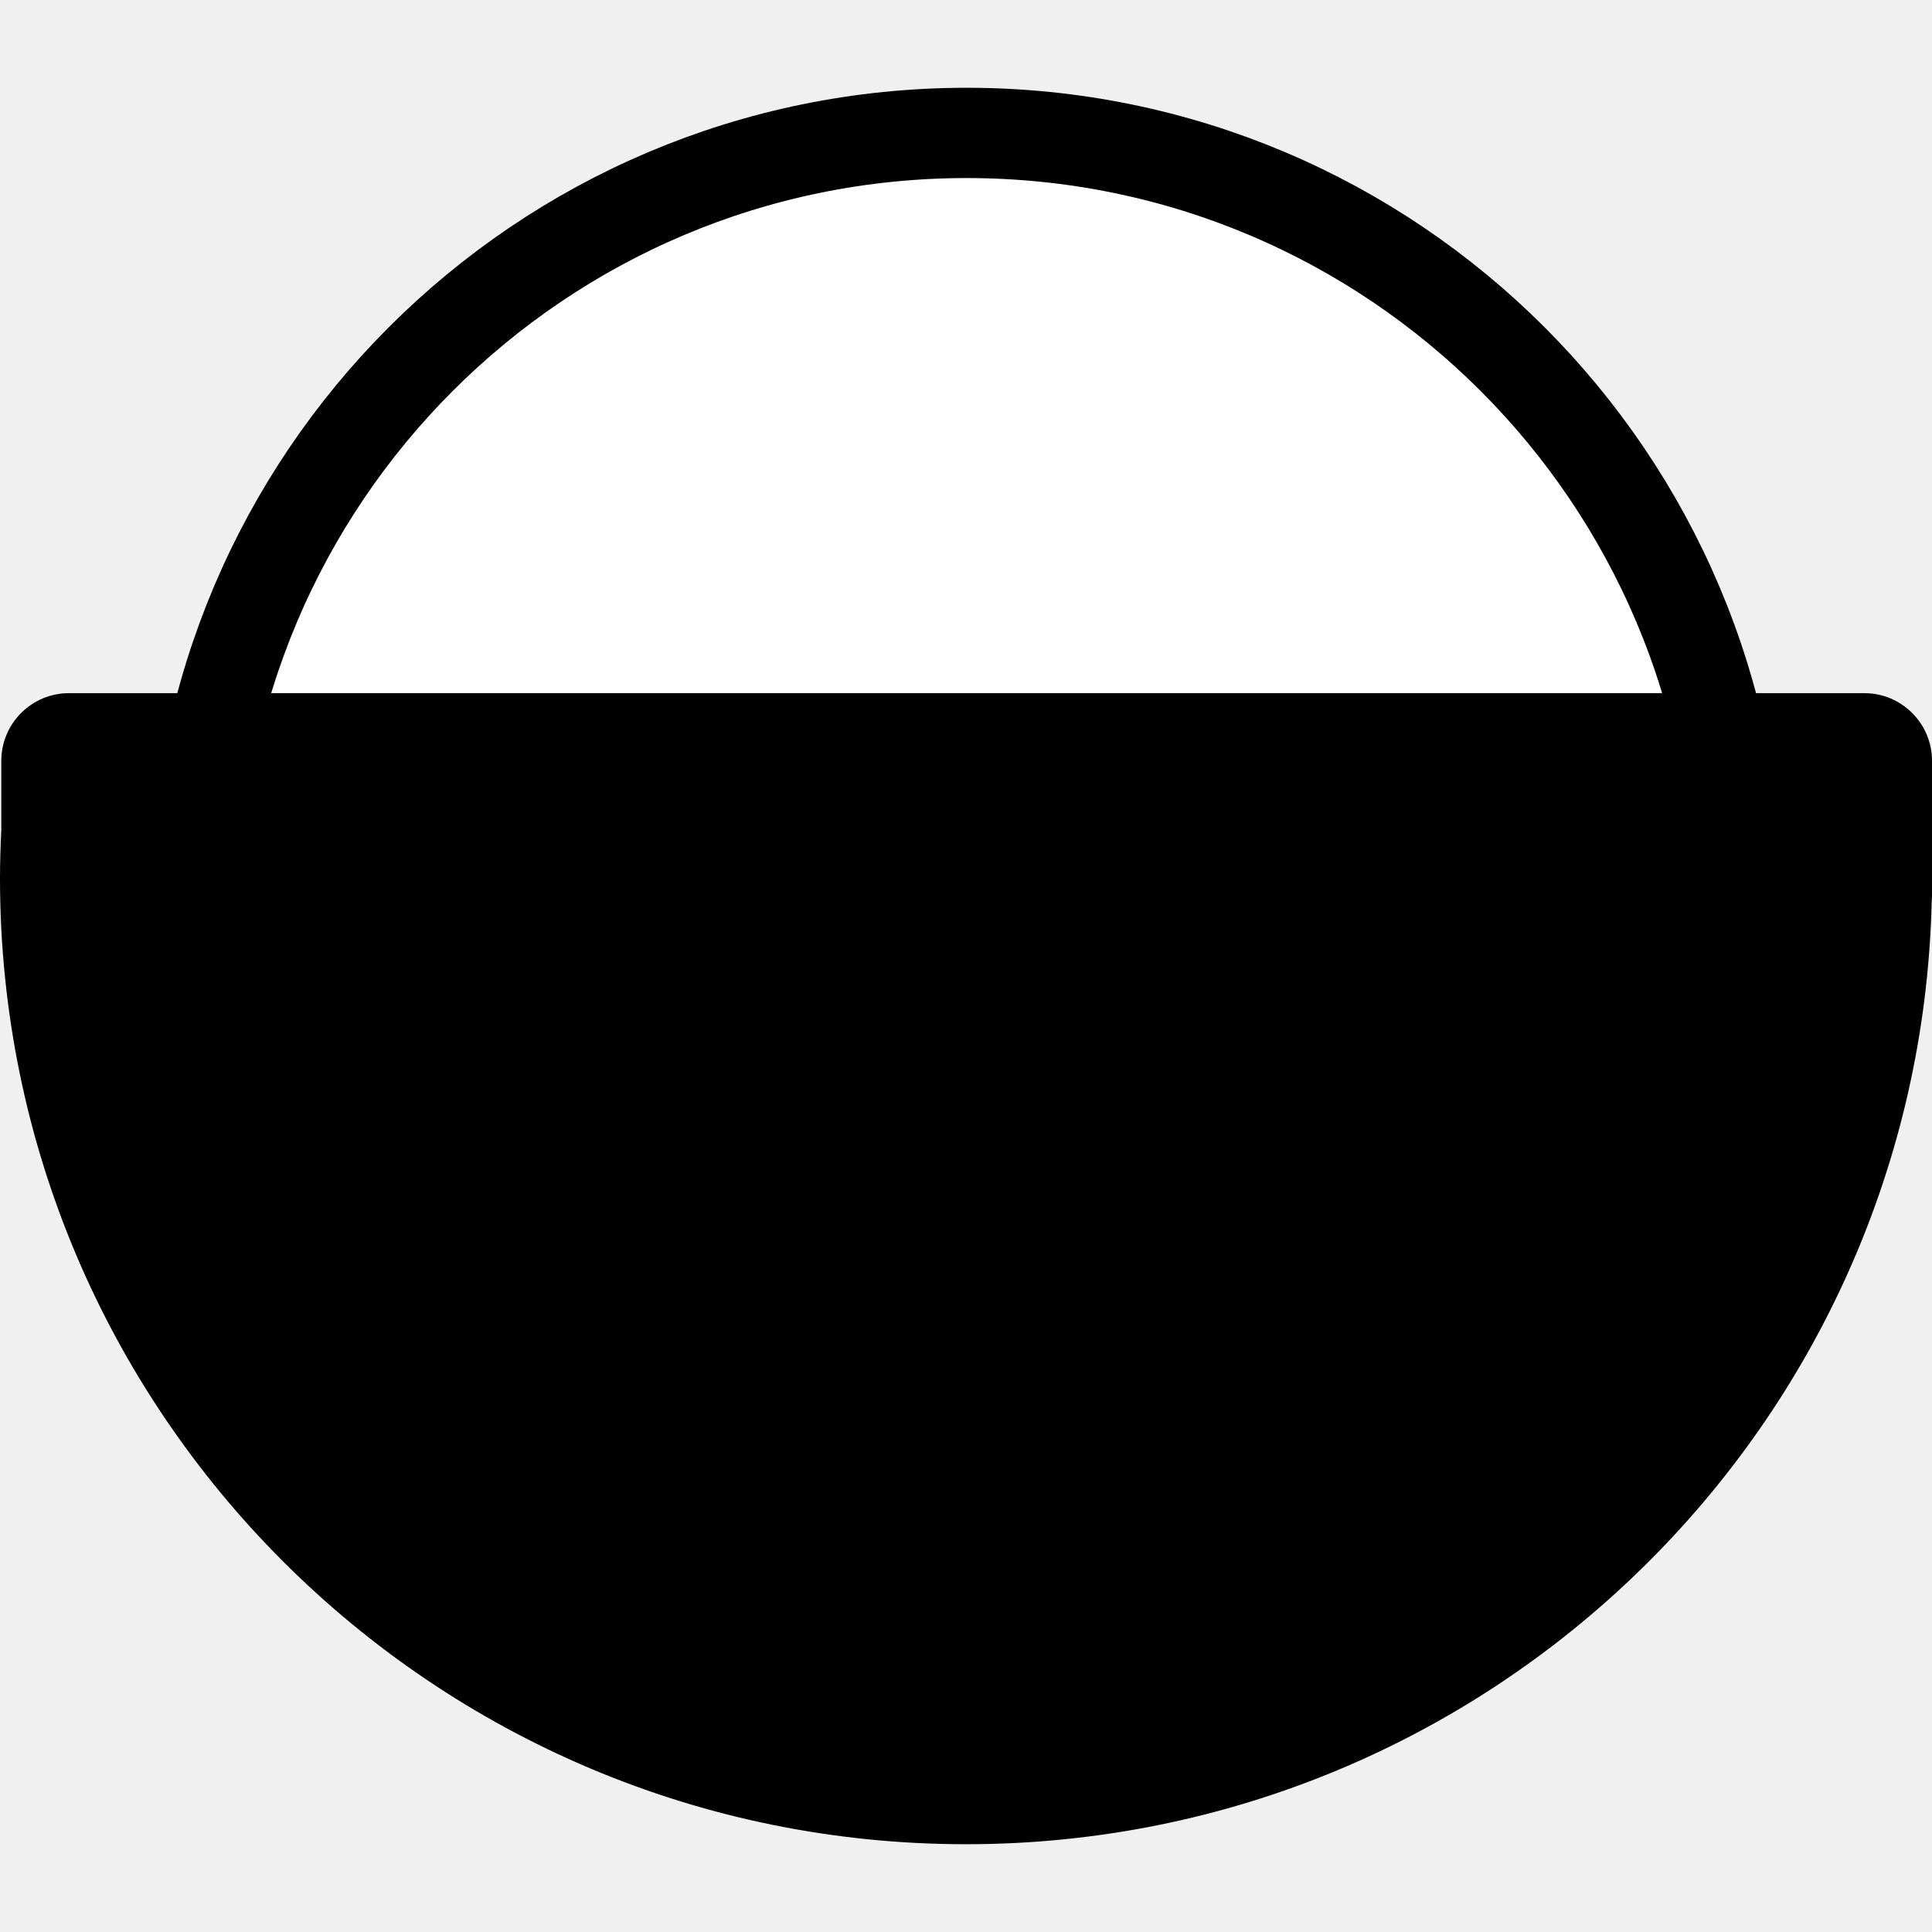
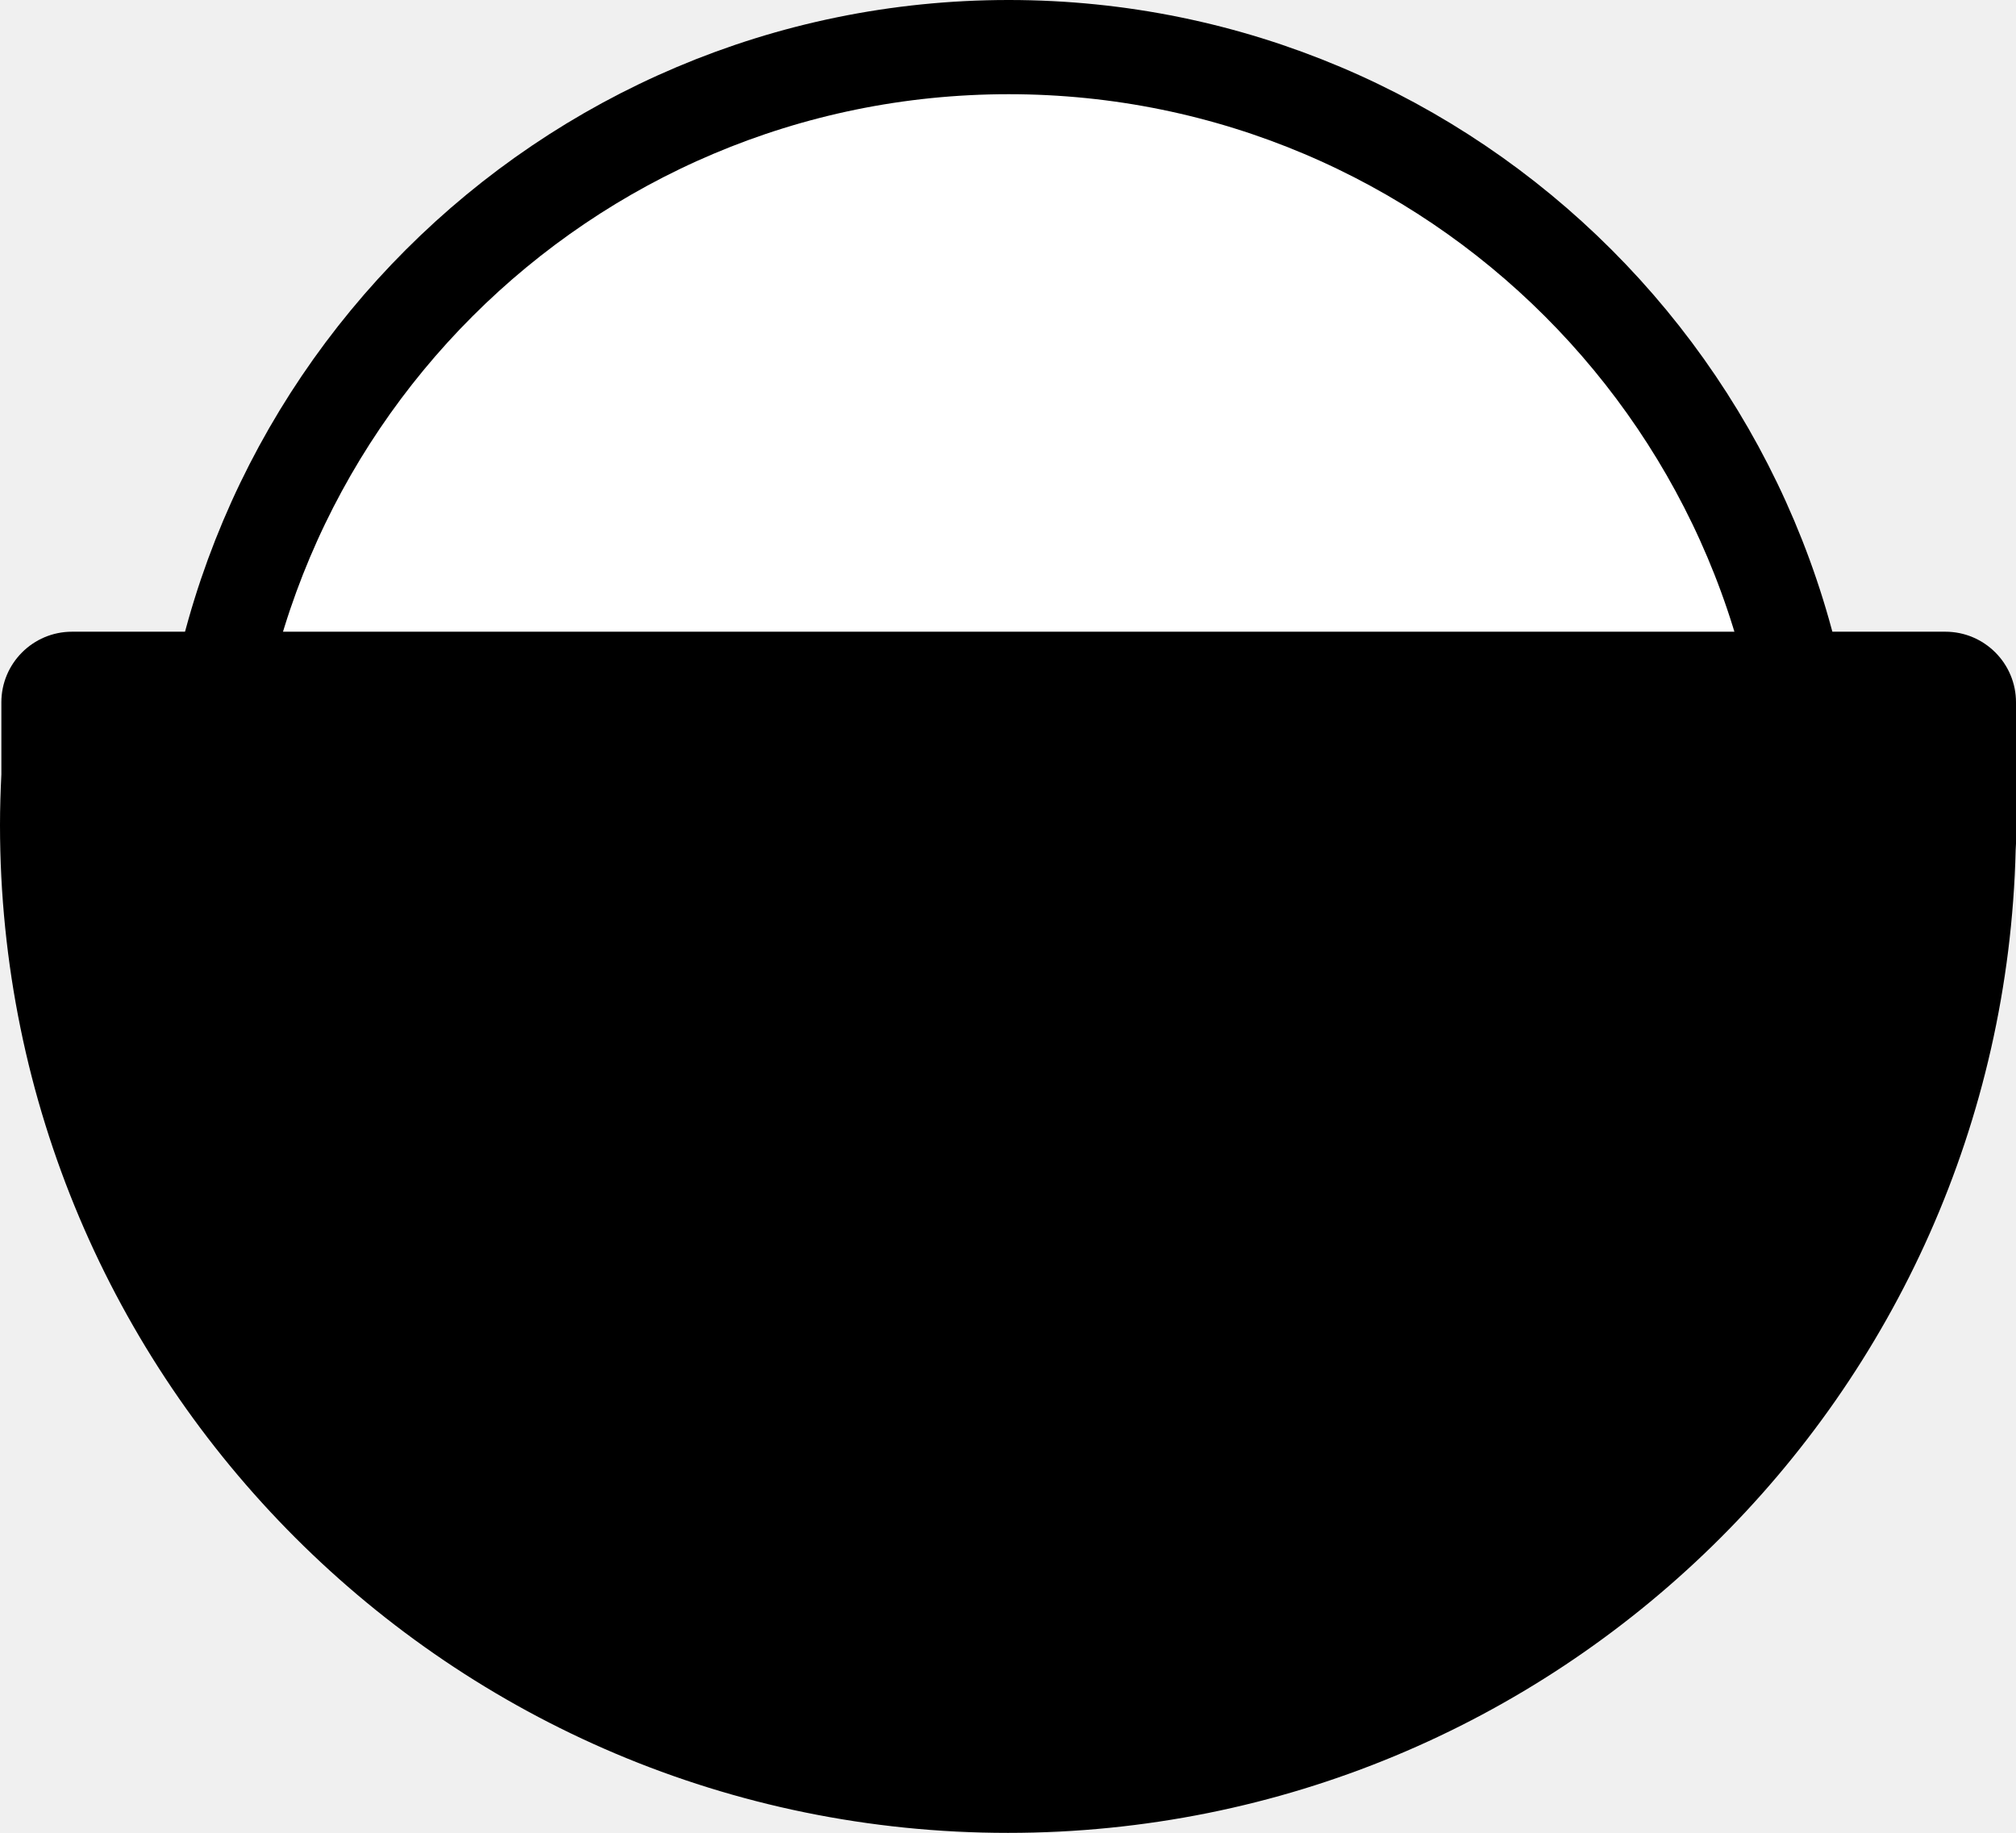
- <svg xmlns="http://www.w3.org/2000/svg" width="24" height="24" viewBox="0 0 428 389.11">
+ <svg xmlns="http://www.w3.org/2000/svg" viewBox="0 0 428 389.11" class="logo">
  <g data-name="Layer 2">
    <g data-name="Layer 4">
      <circle cx="214.15" cy="181" r="171" fill="#fff" stroke="#000" stroke-miterlimit="10" stroke-width="20" />
      <path d="M413 134.11H15.29a15 15 0 00-15 15v15.3C.12 168 0 171.52 0 175.11c0 118.19 95.81 214 214 214 116.4 0 211.1-92.94 213.93-208.67 0-.44.07-.88.07-1.33v-30a15 15 0 00-15-15z" />
    </g>
  </g>
</svg>
